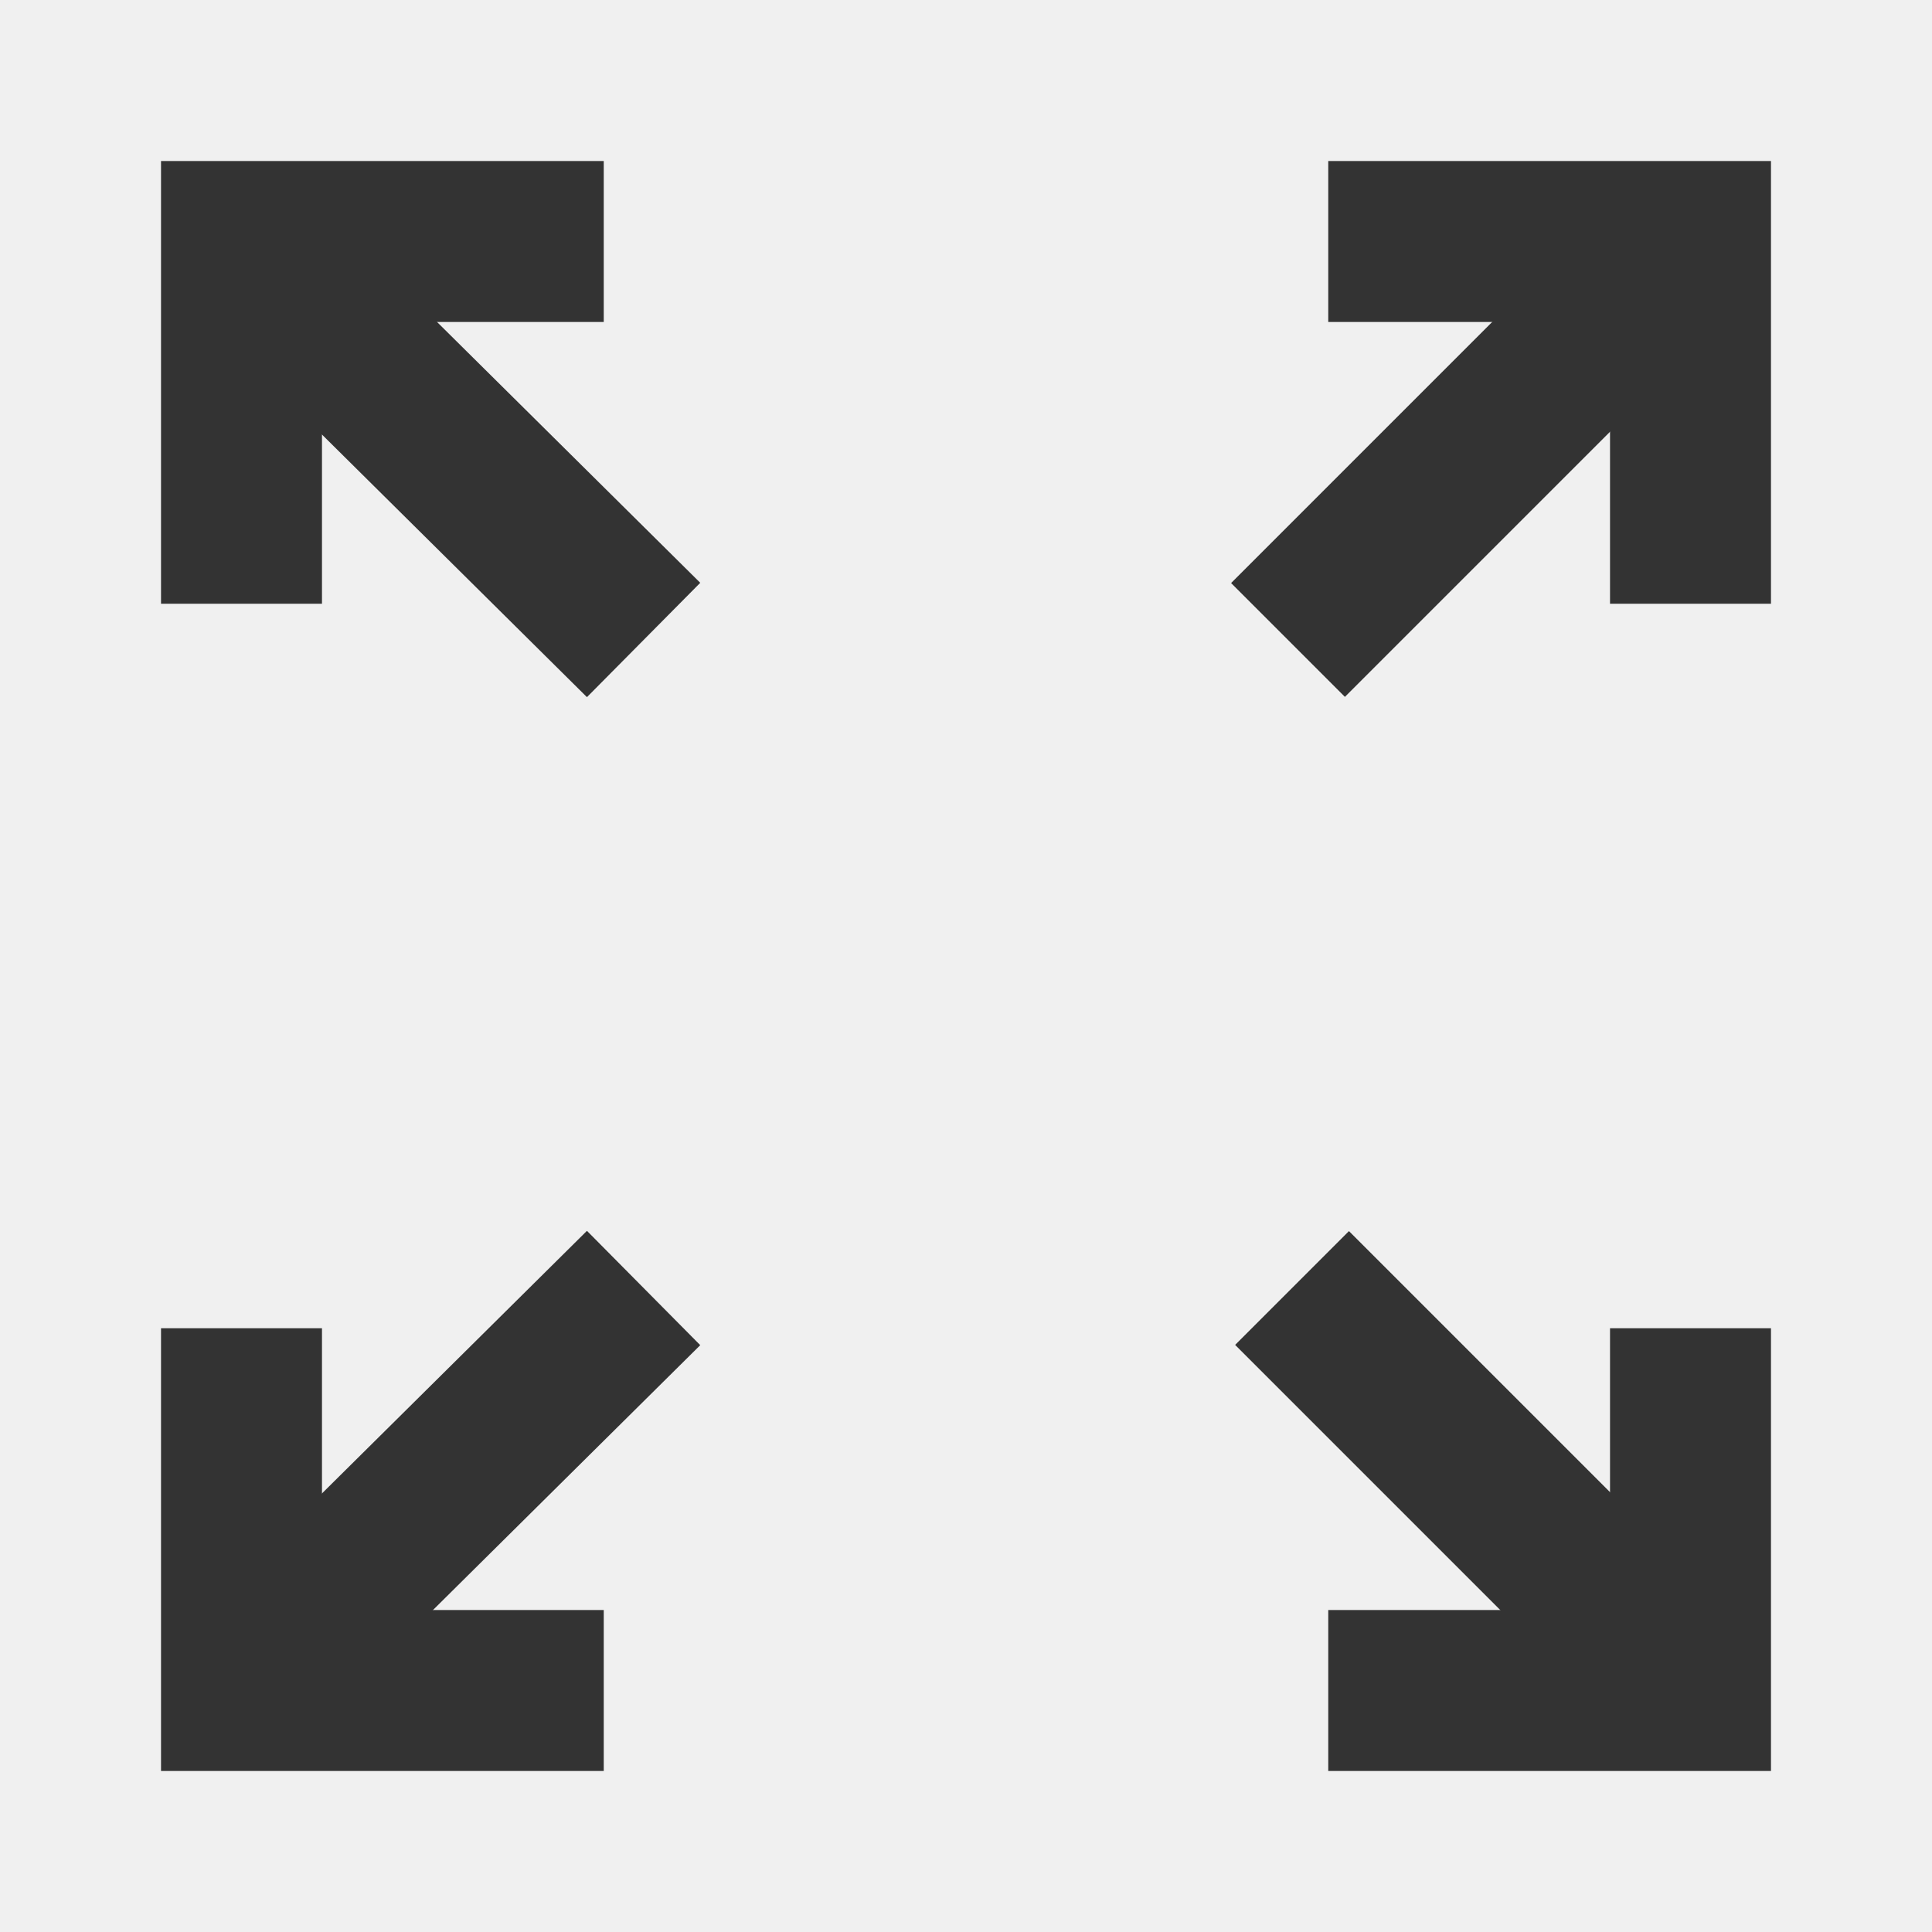
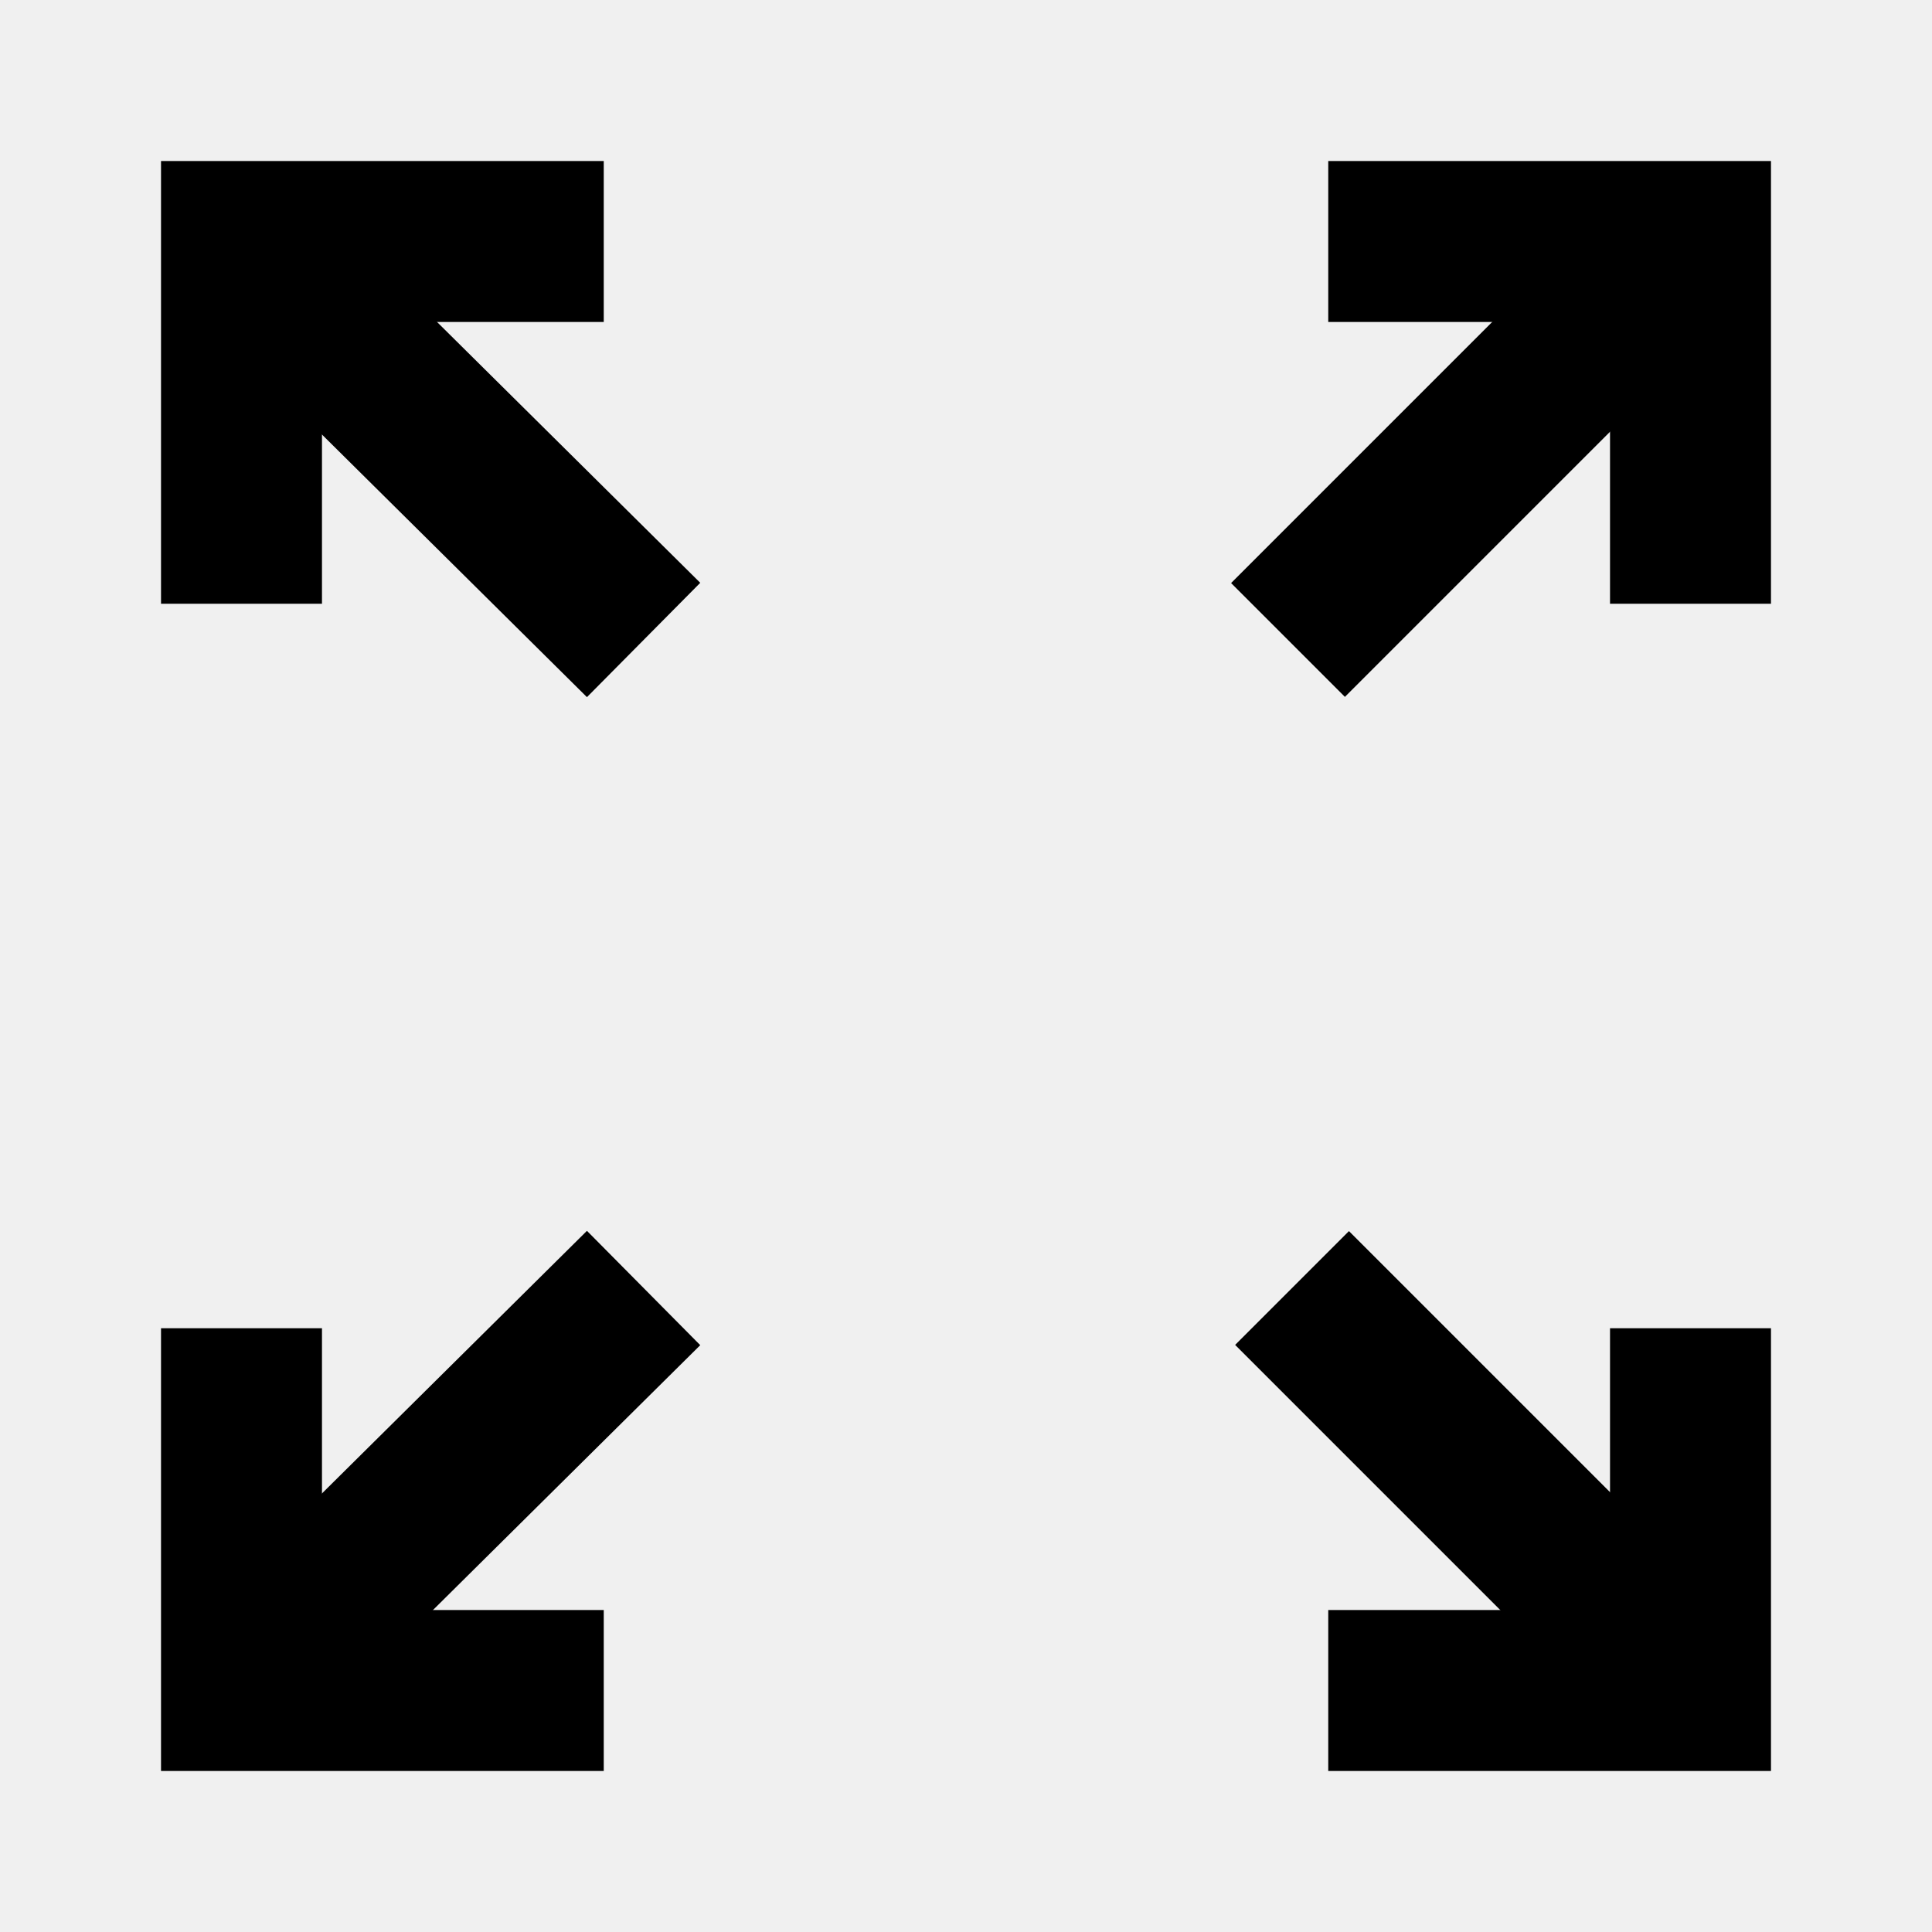
<svg xmlns="http://www.w3.org/2000/svg" xmlns:xlink="http://www.w3.org/1999/xlink" width="16" height="16" fill="none" viewBox="0 0 16 16">
  <defs>
    <rect id="path_0" width="16" height="16" x="0" y="0" />
  </defs>
  <g opacity="1" transform="translate(0 0) rotate(0 8 8)">
    <mask id="bg-mask-0" fill="#fff">
      <use xlink:href="#path_0" />
    </mask>
    <g mask="url(#bg-mask-0)">
-       <path id="路径 1" style="stroke:#333;stroke-width:1.333;stroke-opacity:1;stroke-dasharray:0 0" d="M0,0L3.33,3.3" transform="translate(2 2) rotate(0 1.666667 1.649917)" />
-       <path id="路径 2" style="stroke:#333;stroke-width:1.333;stroke-opacity:1;stroke-dasharray:0 0" d="M0,3.3L3.33,0" transform="translate(2 10.66667) rotate(0 1.666667 1.649917)" />
-       <path id="路径 3" style="stroke:#333;stroke-width:1.333;stroke-opacity:1;stroke-dasharray:0 0" d="M3.3,3.3L0,0" transform="translate(10.7002 10.66667) rotate(0 1.649917 1.649917)" />
-       <path id="路径 4" style="stroke:#333;stroke-width:1.333;stroke-opacity:1;stroke-dasharray:0 0" d="M3.3,0L0,3.3" transform="translate(10.66667 2) rotate(0 1.649917 1.649917)" />
-       <path id="路径 5" style="stroke:#333;stroke-width:1.333;stroke-opacity:1;stroke-dasharray:0 0" d="M0,0L3,0L3,3" transform="translate(11 2) rotate(0 1.5 1.5)" />
-       <path id="路径 6" style="stroke:#333;stroke-width:1.333;stroke-opacity:1;stroke-dasharray:0 0" d="M3,0L3,3L0,3" transform="translate(11 11) rotate(0 1.5 1.5)" />
-       <path id="路径 7" style="stroke:#333;stroke-width:1.333;stroke-opacity:1;stroke-dasharray:0 0" d="M3,3L0,3L0,0" transform="translate(2 11) rotate(0 1.5 1.5)" />
-       <path id="路径 8" style="stroke:#333;stroke-width:1.333;stroke-opacity:1;stroke-dasharray:0 0" d="M0,3L0,0L3,0" transform="translate(2 2) rotate(0 1.5 1.5)" />
+       <path id="路径 1" style="stroke:currentColor;stroke-width:1.333;stroke-opacity:1;stroke-dasharray:0 0" d="M0,0L3.33,3.3" transform="translate(2 2) rotate(0 1.666667 1.649917)" />
+       <path id="路径 2" style="stroke:currentColor;stroke-width:1.333;stroke-opacity:1;stroke-dasharray:0 0" d="M0,3.3L3.33,0" transform="translate(2 10.66667) rotate(0 1.666667 1.649917)" />
+       <path id="路径 3" style="stroke:currentColor;stroke-width:1.333;stroke-opacity:1;stroke-dasharray:0 0" d="M3.3,3.3L0,0" transform="translate(10.7002 10.66667) rotate(0 1.649917 1.649917)" />
+       <path id="路径 4" style="stroke:currentColor;stroke-width:1.333;stroke-opacity:1;stroke-dasharray:0 0" d="M3.3,0L0,3.3" transform="translate(10.66667 2) rotate(0 1.649917 1.649917)" />
+       <path id="路径 5" style="stroke:currentColor;stroke-width:1.333;stroke-opacity:1;stroke-dasharray:0 0" d="M0,0L3,0L3,3" transform="translate(11 2) rotate(0 1.5 1.5)" />
+       <path id="路径 6" style="stroke:currentColor;stroke-width:1.333;stroke-opacity:1;stroke-dasharray:0 0" d="M3,0L3,3L0,3" transform="translate(11 11) rotate(0 1.5 1.5)" />
+       <path id="路径 7" style="stroke:currentColor;stroke-width:1.333;stroke-opacity:1;stroke-dasharray:0 0" d="M3,3L0,3L0,0" transform="translate(2 11) rotate(0 1.5 1.5)" />
+       <path id="路径 8" style="stroke:currentColor;stroke-width:1.333;stroke-opacity:1;stroke-dasharray:0 0" d="M0,3L0,0L3,0" transform="translate(2 2) rotate(0 1.5 1.5)" />
    </g>
  </g>
</svg>
